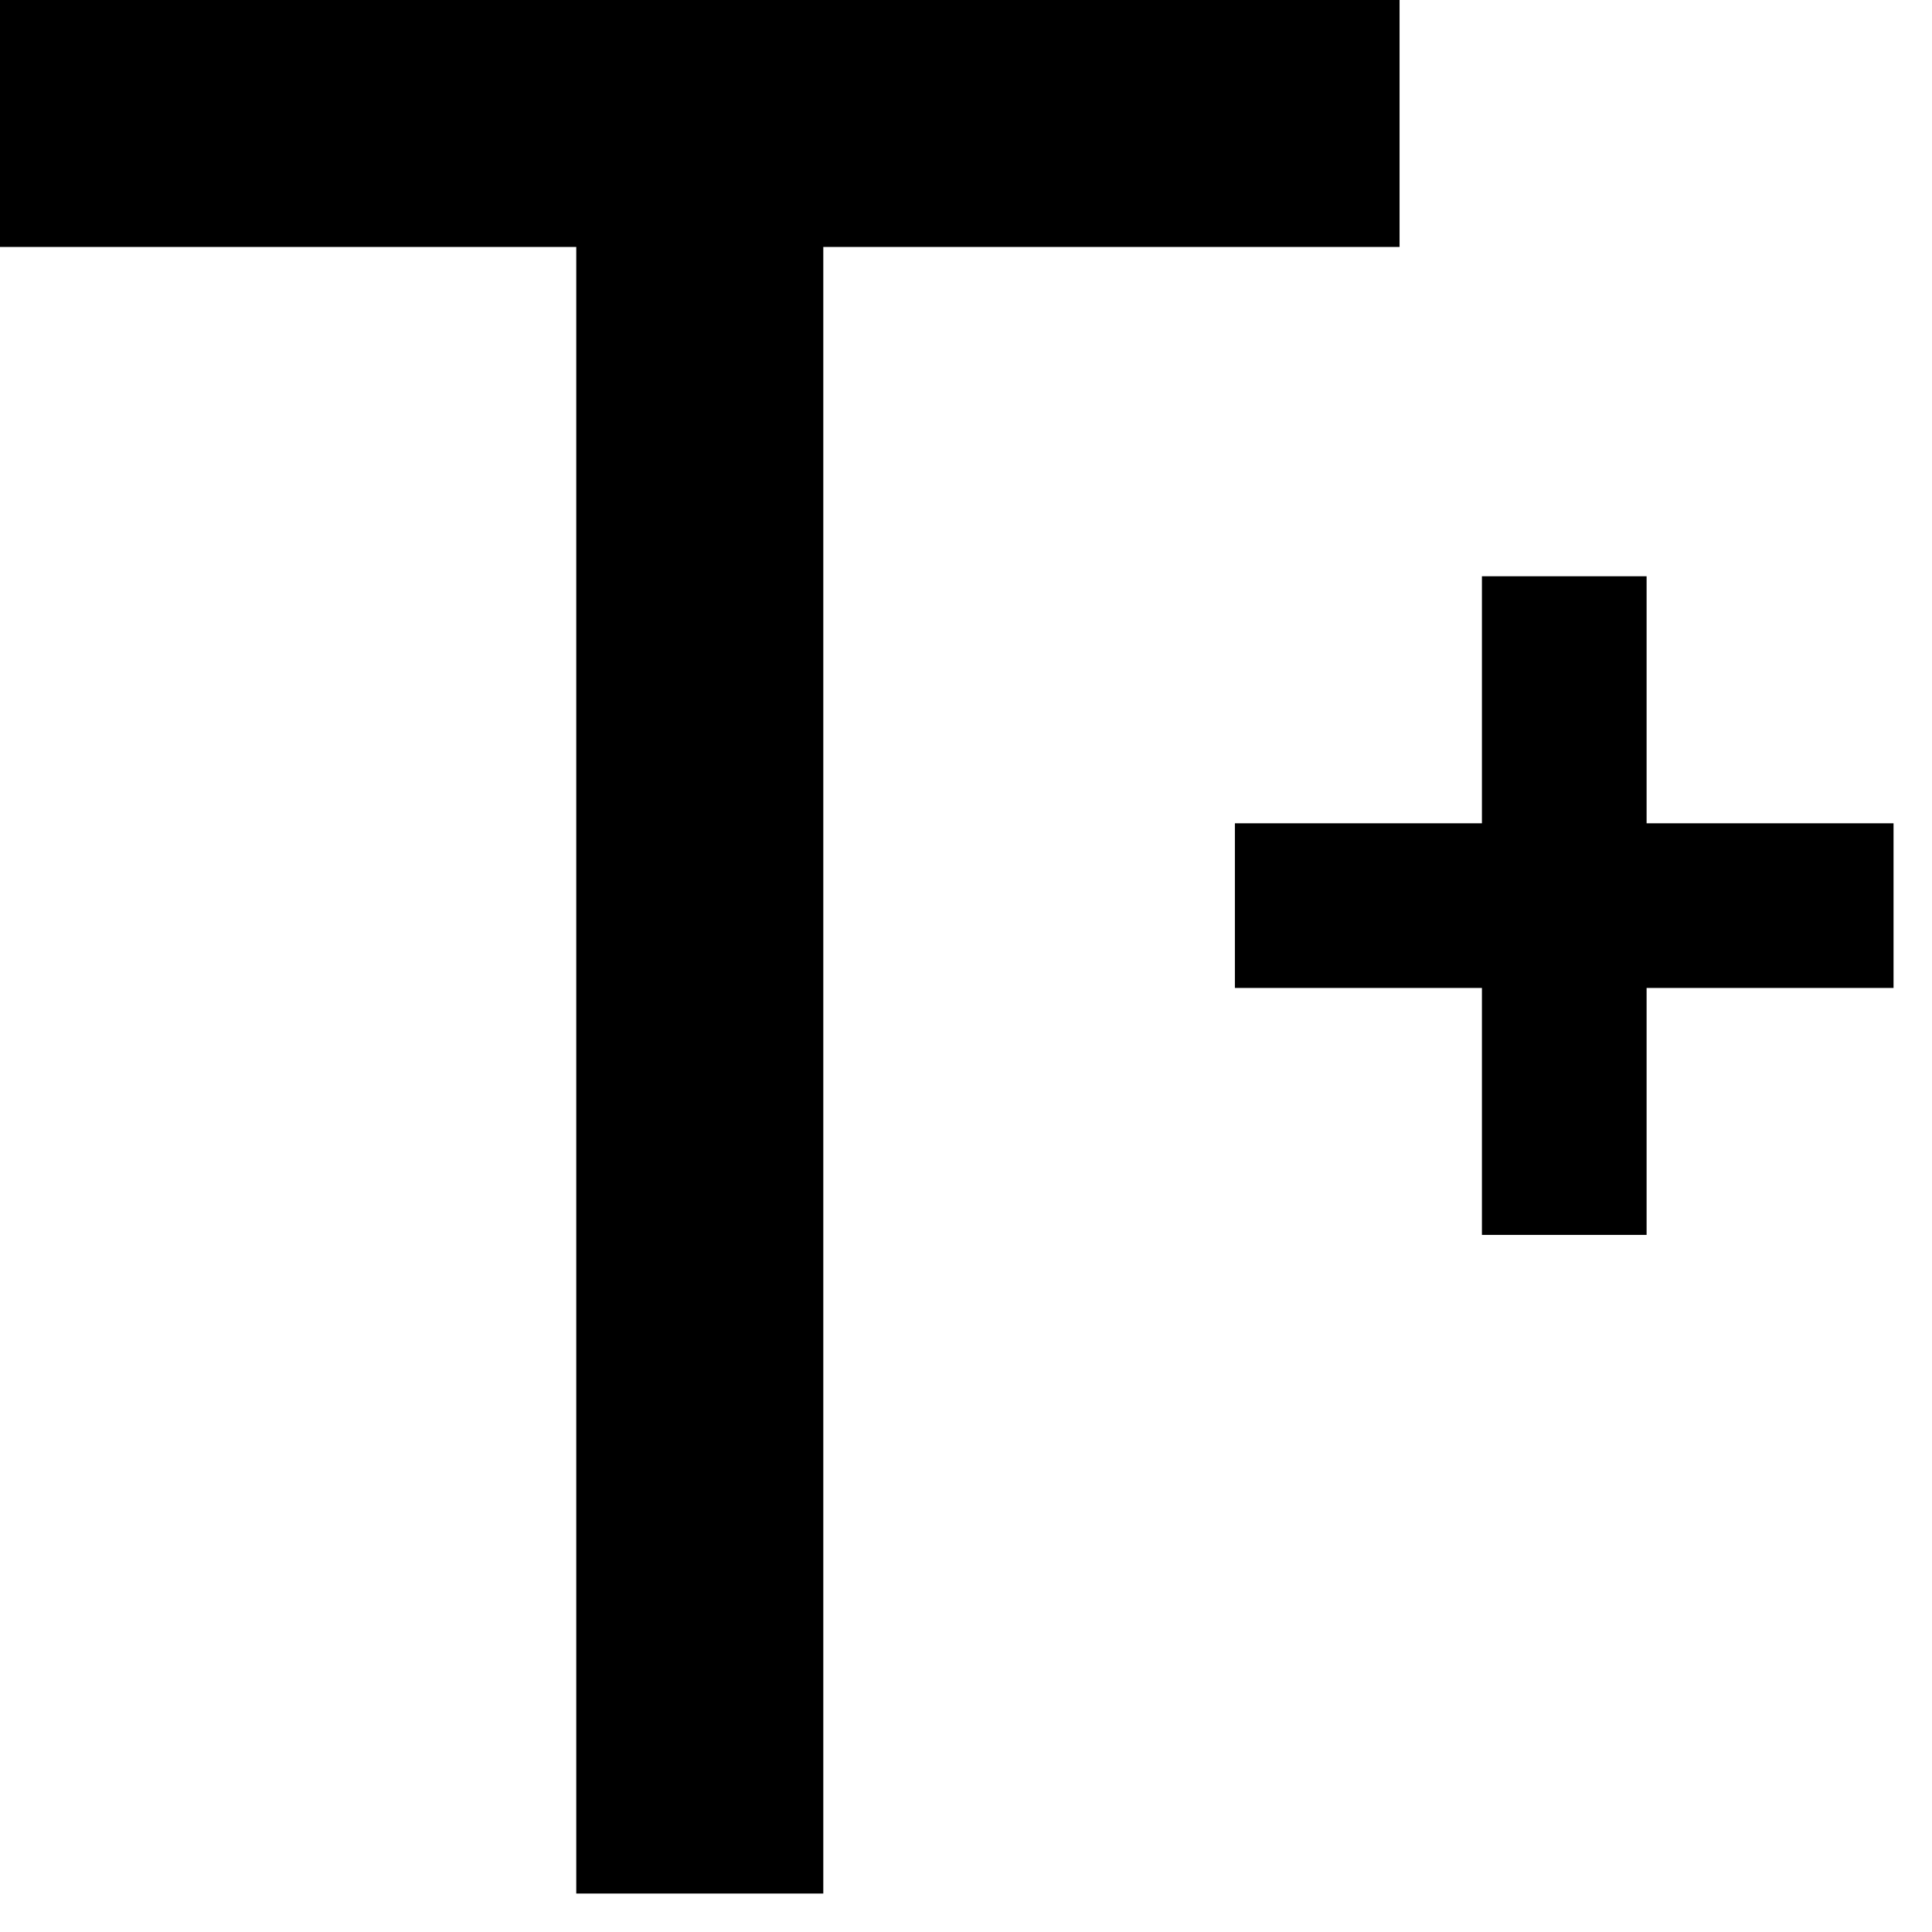
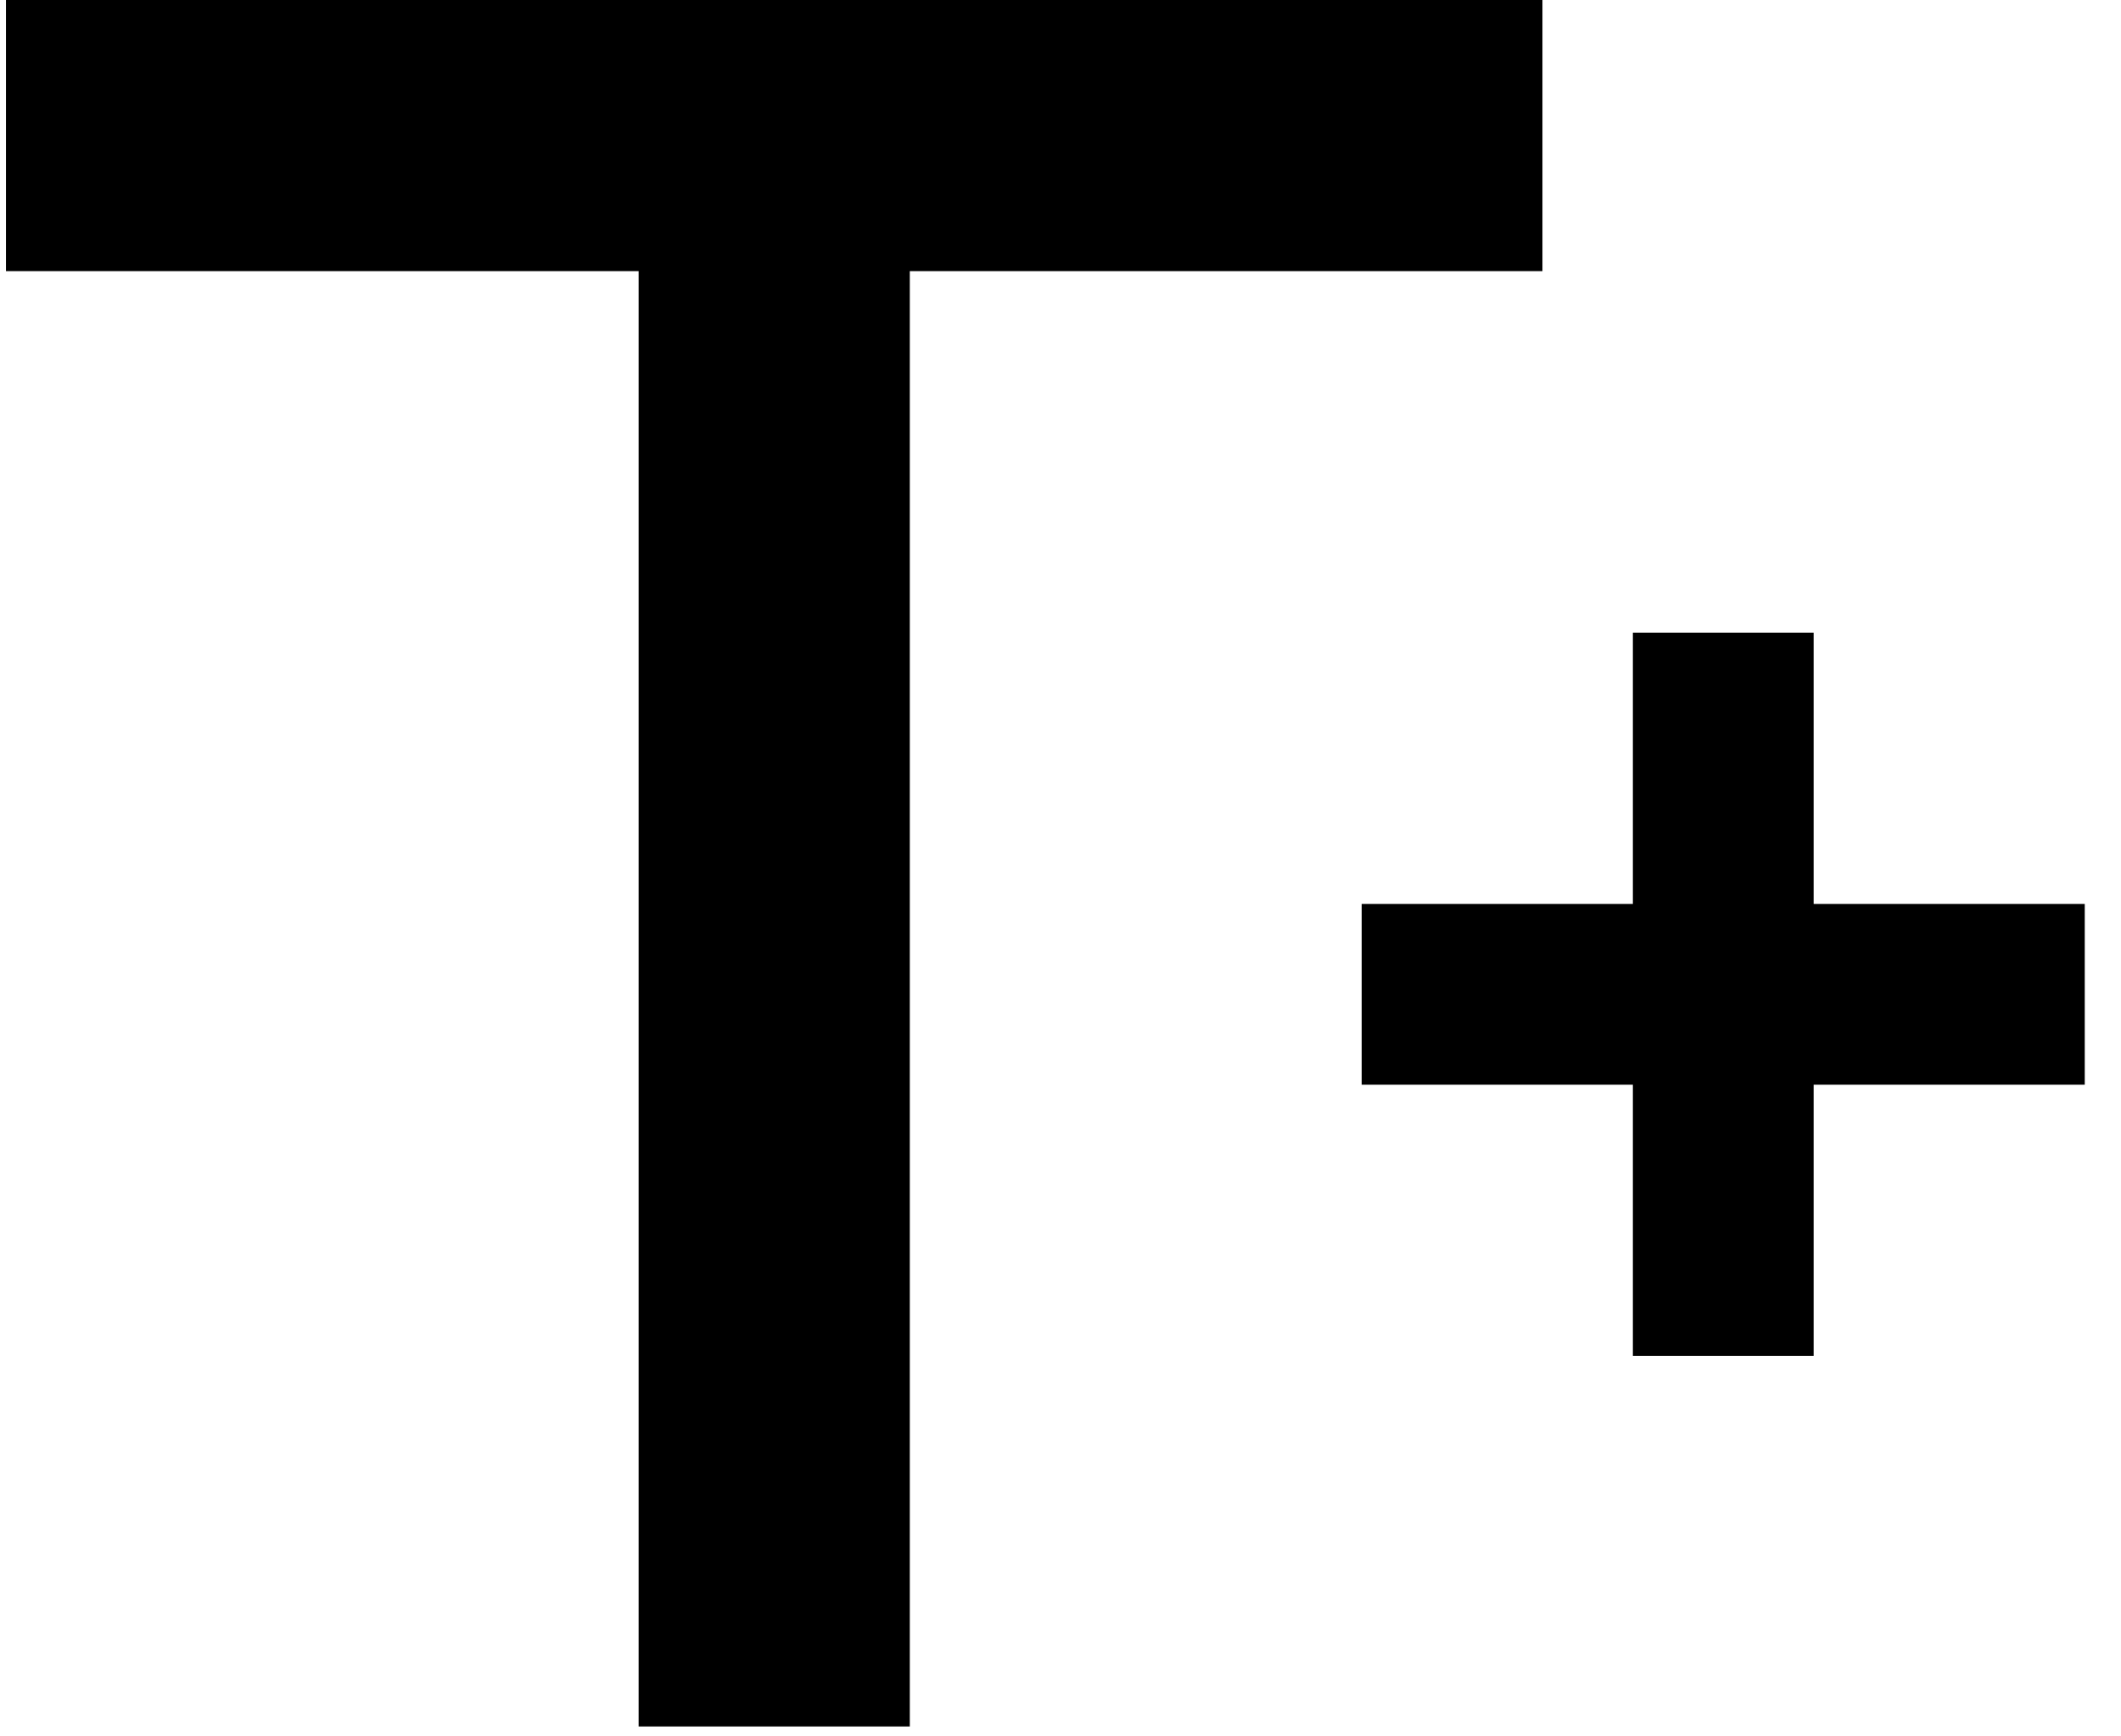
- <svg xmlns="http://www.w3.org/2000/svg" width="44px" height="44px" viewBox="0 0 44 44" version="1.1">
+ <svg xmlns="http://www.w3.org/2000/svg" width="44px" height="36px" viewBox="0 0 44 36" version="1.1">
  <defs />
  <g id="Page-1" stroke="none" stroke-width="1" fill="none" fill-rule="evenodd">
-     <path d="M31.874,0 L0,0 L0,5.624 L13.124,5.624 L13.124,43.124 L18.75,43.124 L18.75,5.624 L31.874,5.624 L31.874,0 Z M37.5,18.75 L37.5,13.124 L33.75,13.124 L33.75,18.75 L28.124,18.75 L28.124,22.5 L33.75,22.5 L33.75,28.124 L37.5,28.124 L37.5,22.5 L43.124,22.5 L43.124,18.75 L37.5,18.75 Z" id="Imported-Layers" fill="#000000" />
+     <path d="M31.998,-2.74658191e-07 L0.124,-2.74658191e-07 L0.124,5.624 L13.248,5.624 L13.248,35.812 L18.874,35.812 L18.874,5.624 L31.998,5.624 L31.998,-2.74658191e-07 Z M37.624,18.75 L37.624,13.124 L33.874,13.124 L33.874,18.75 L28.248,18.75 L28.248,22.5 L33.874,22.5 L33.874,28.124 L37.624,28.124 L37.624,22.5 L43.248,22.5 L43.248,18.75 L37.624,18.75 Z" id="Imported-Layers" fill="#000000" />
  </g>
</svg>
